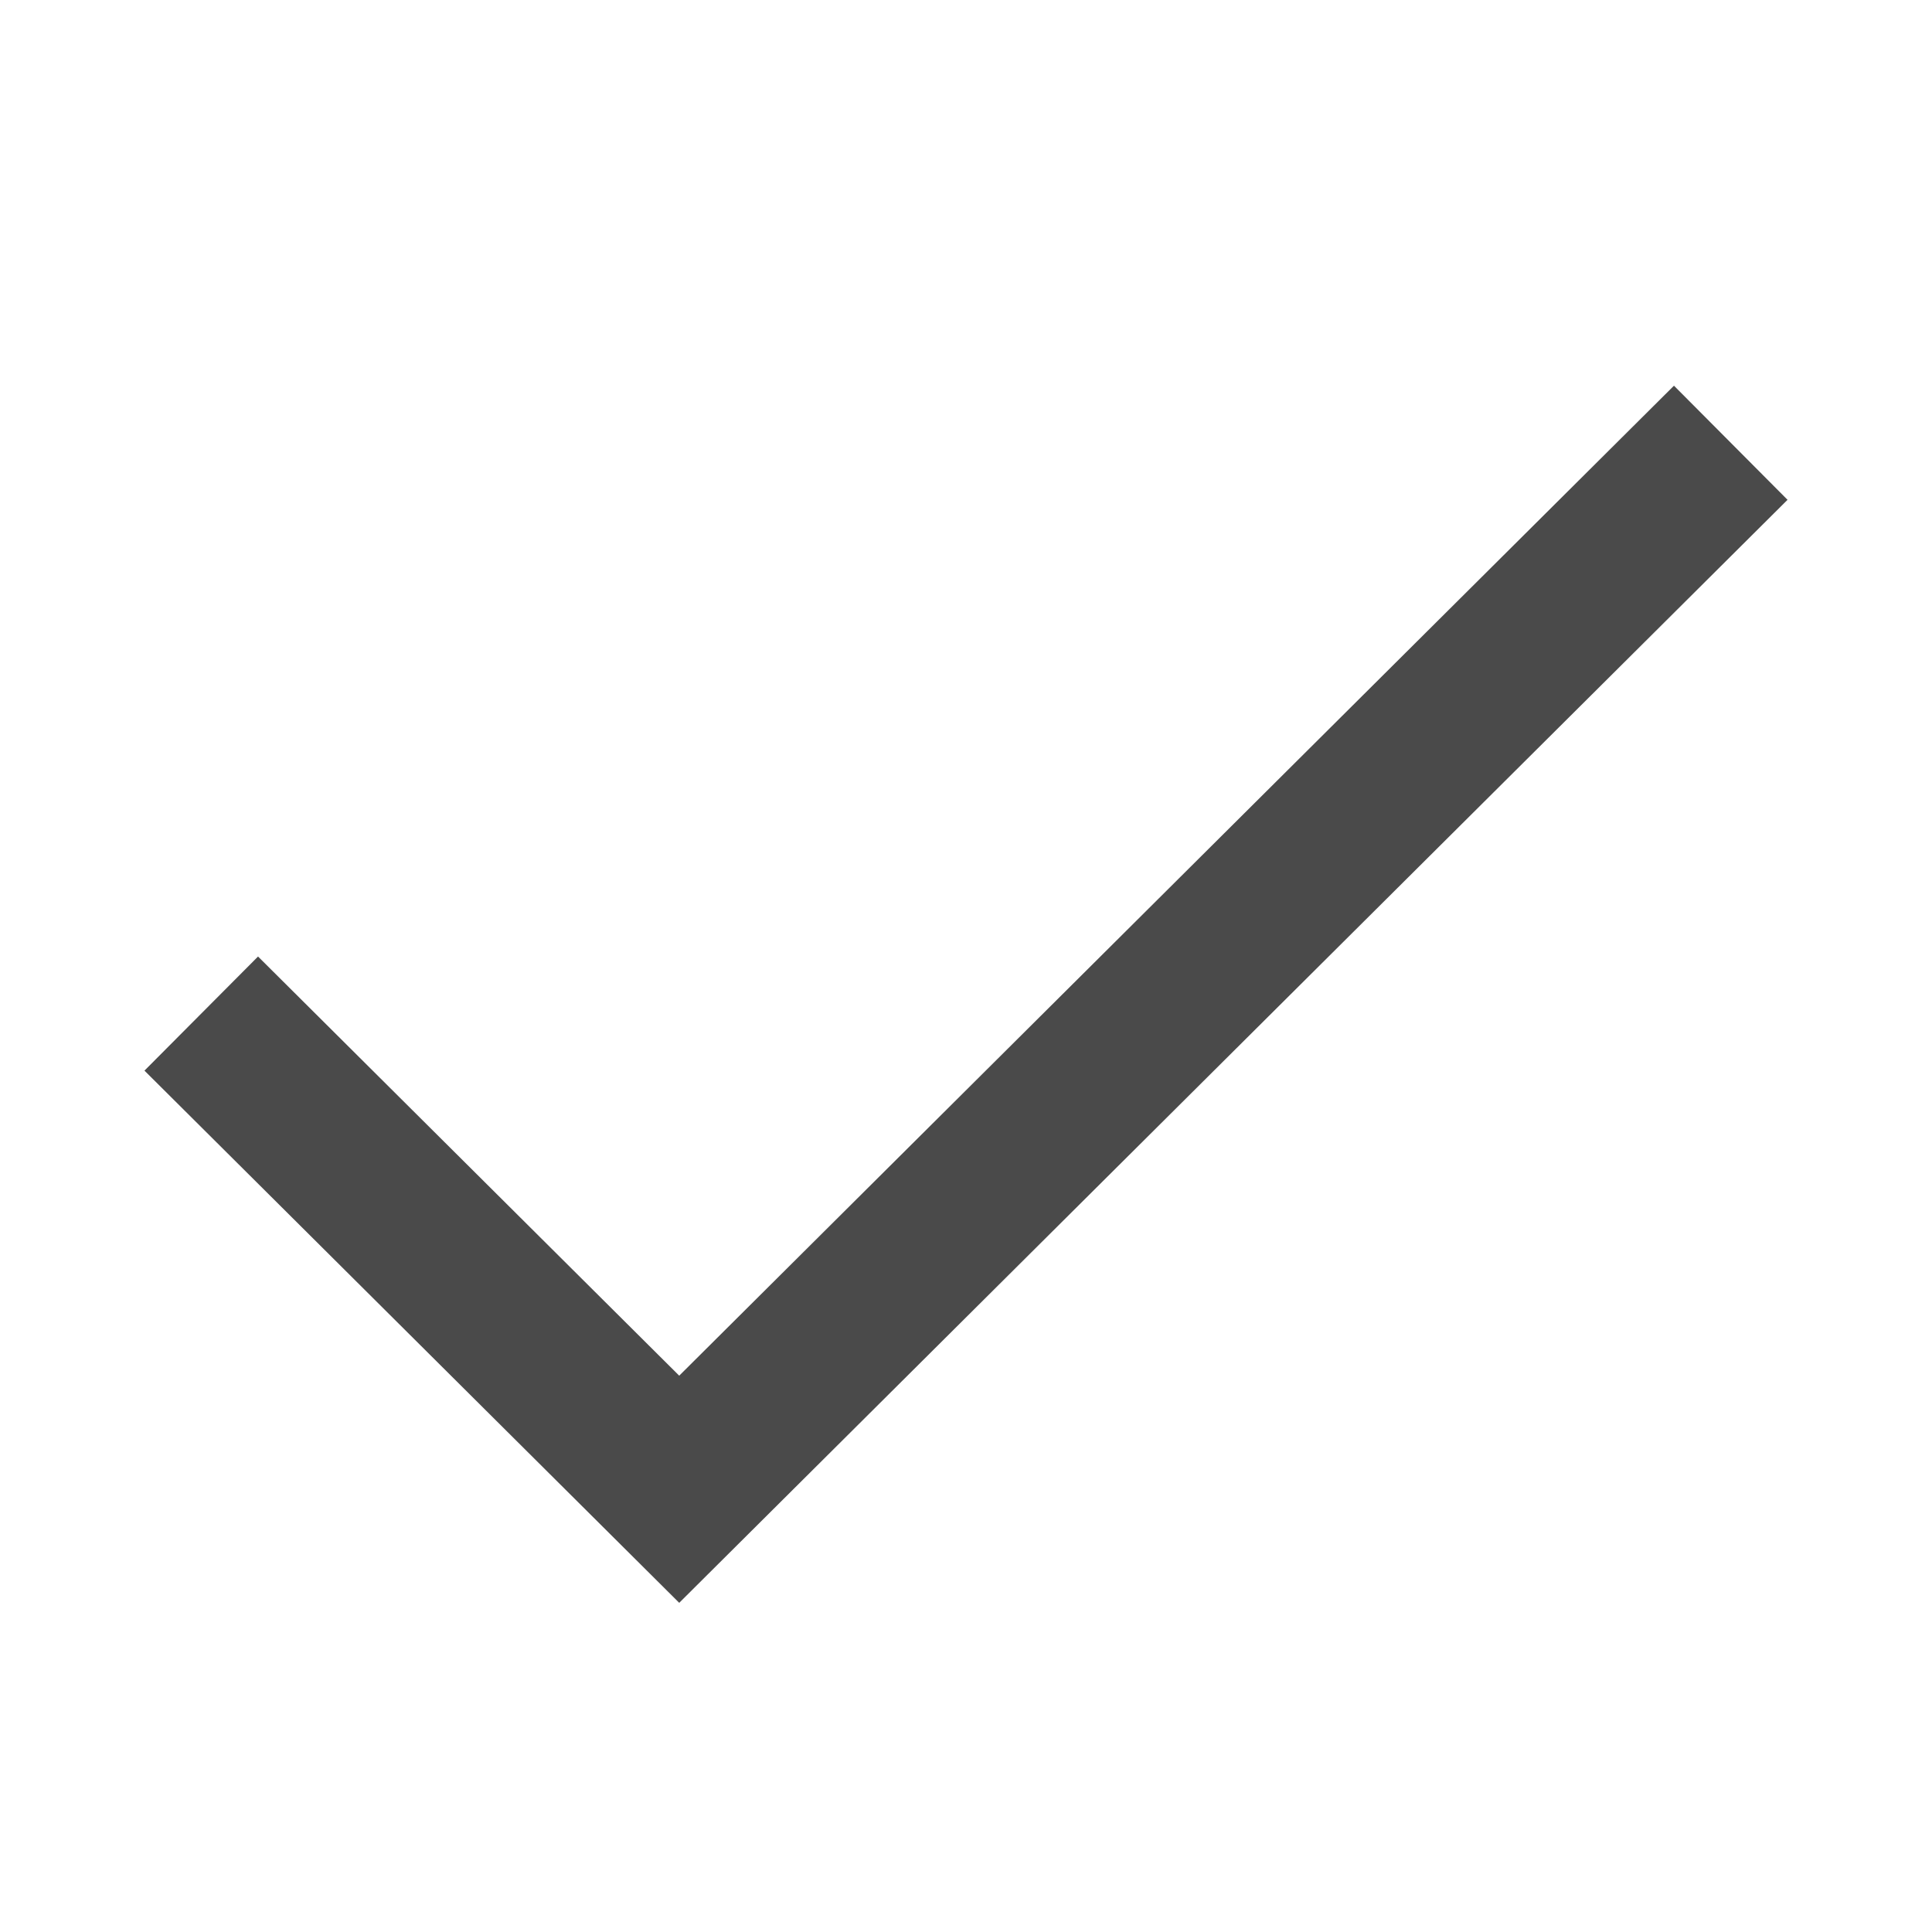
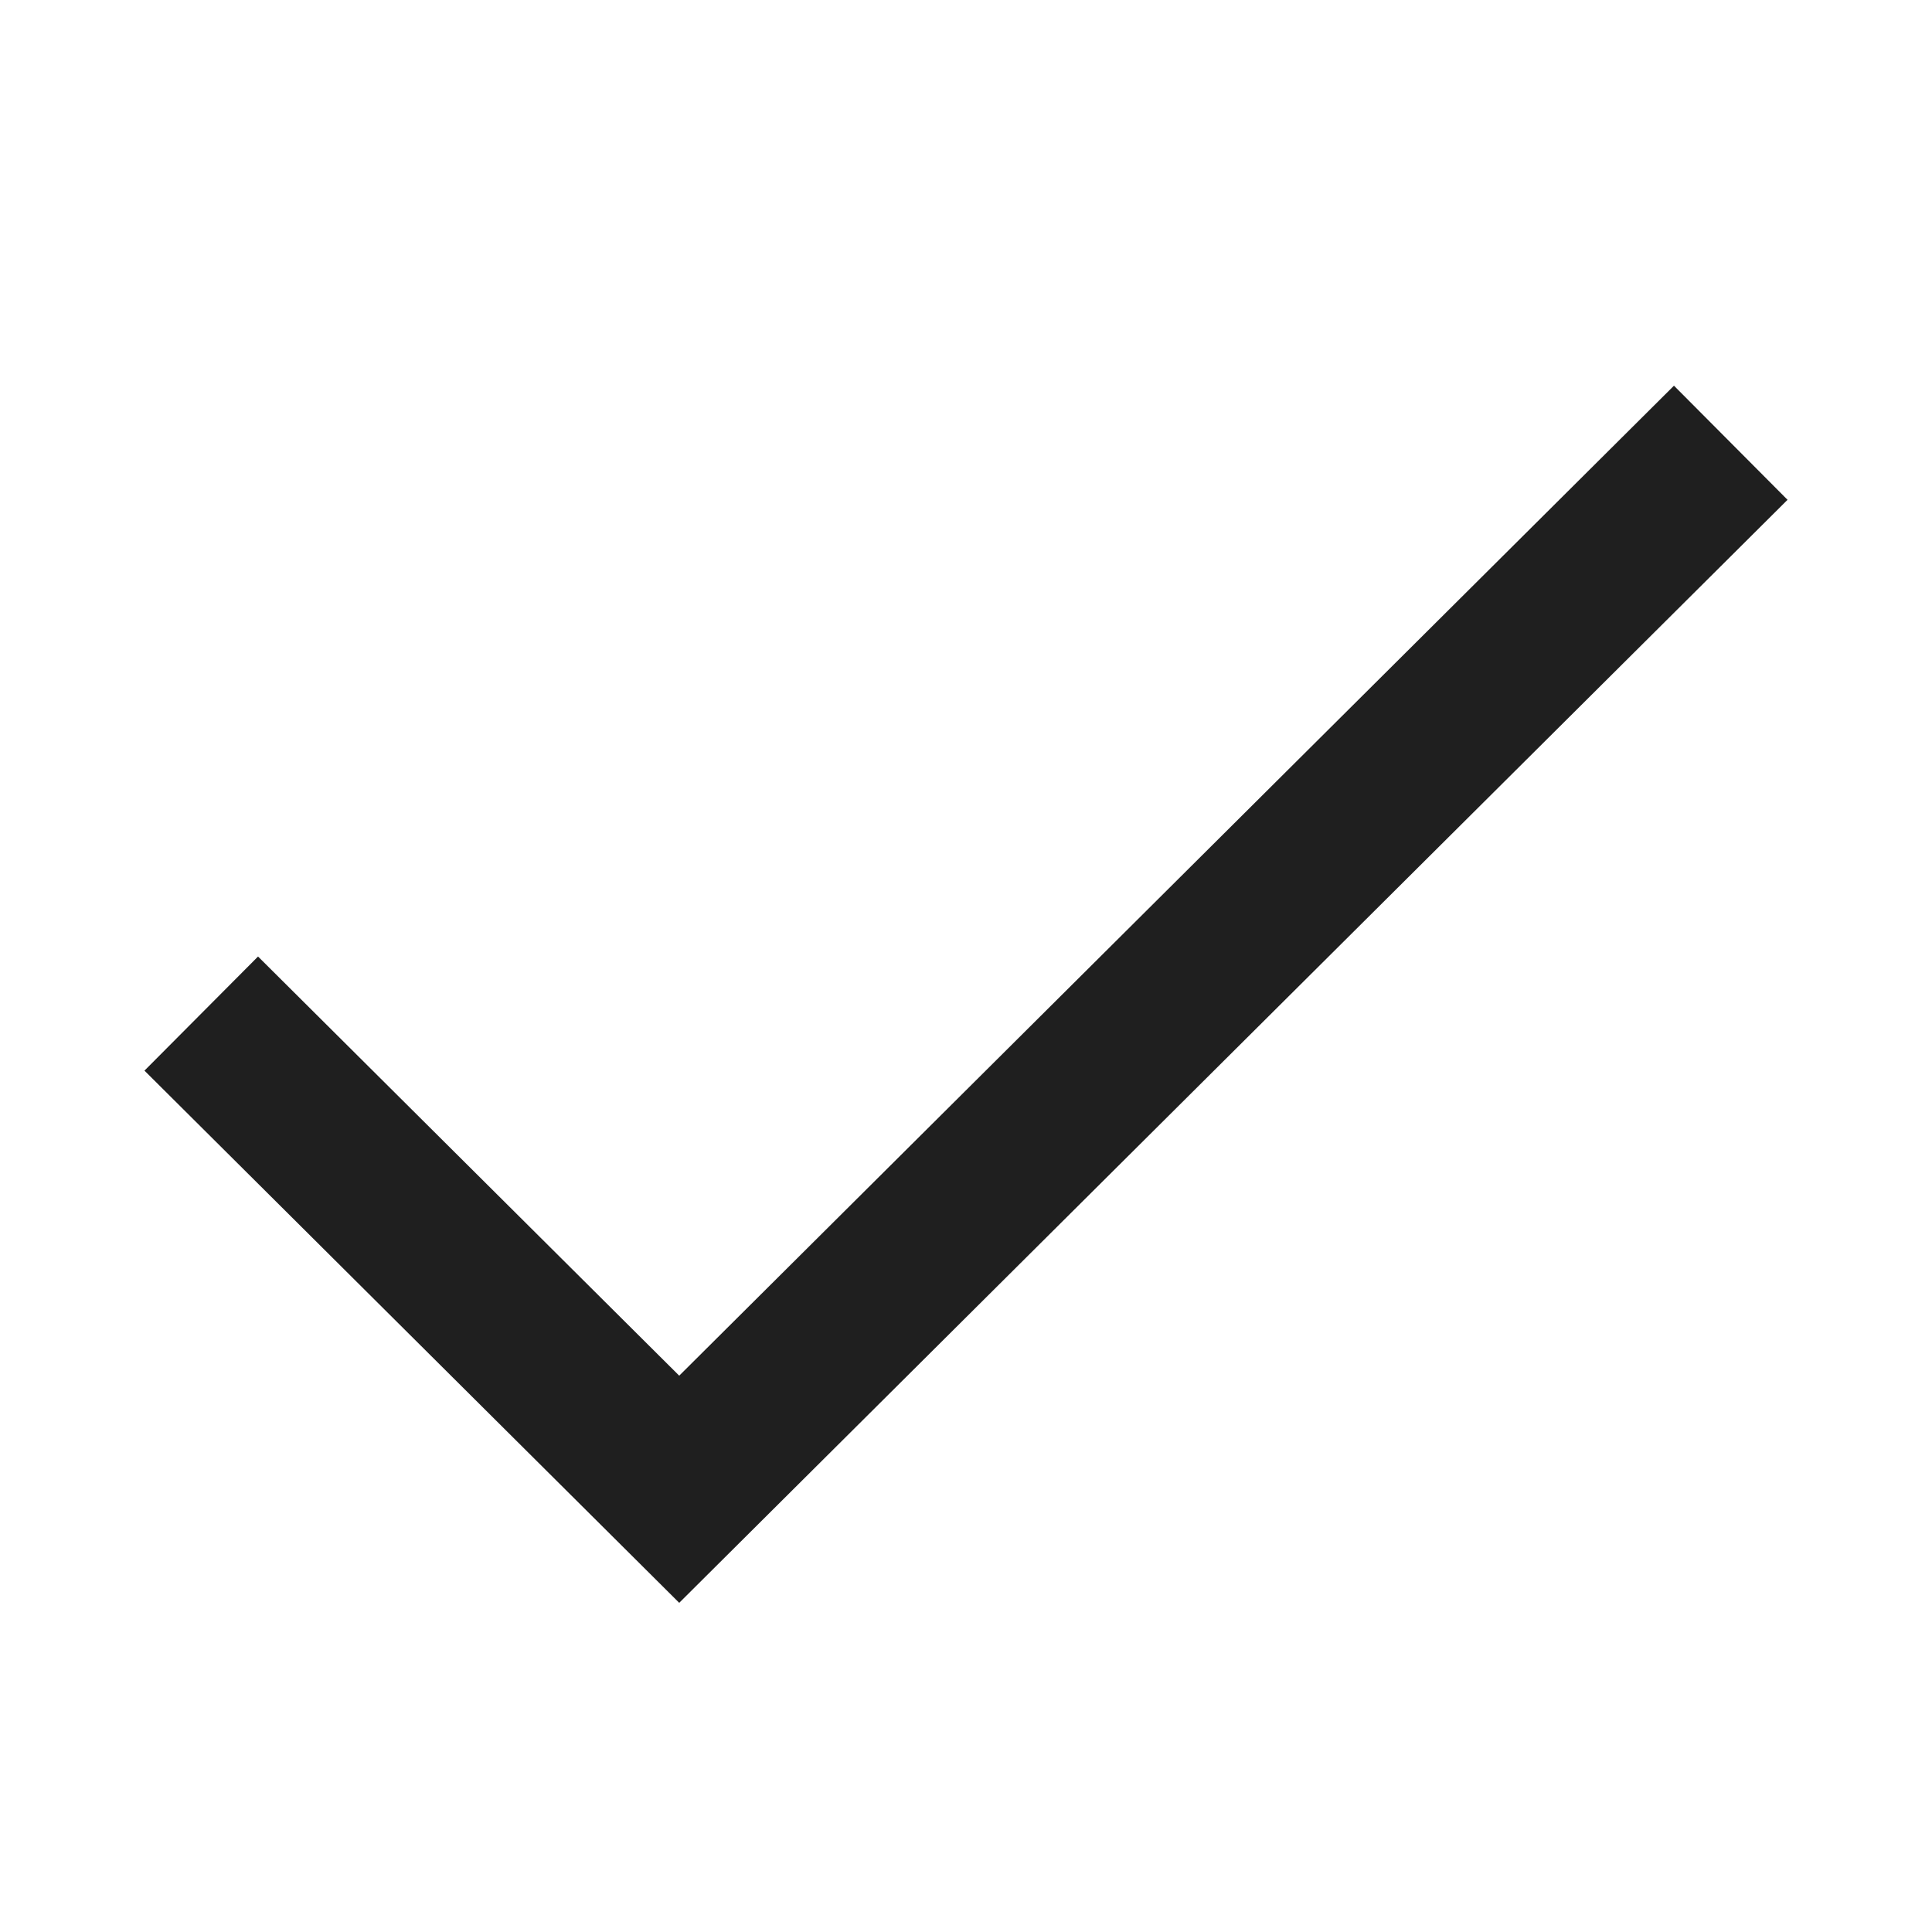
<svg xmlns="http://www.w3.org/2000/svg" width="18" height="18" viewBox="0 0 48 48" fill="none">
-   <path d="M43 11L16.875 37L5 25.182" stroke="#4a4a4a" stroke-width="4" stroke-linecap="butt" stroke-linejoin="miter" />
+   <path d="M43 11L16.875 37L5 25.182" stroke="#1f1f1f" stroke-width="4" stroke-linecap="butt" stroke-linejoin="miter" />
</svg>
